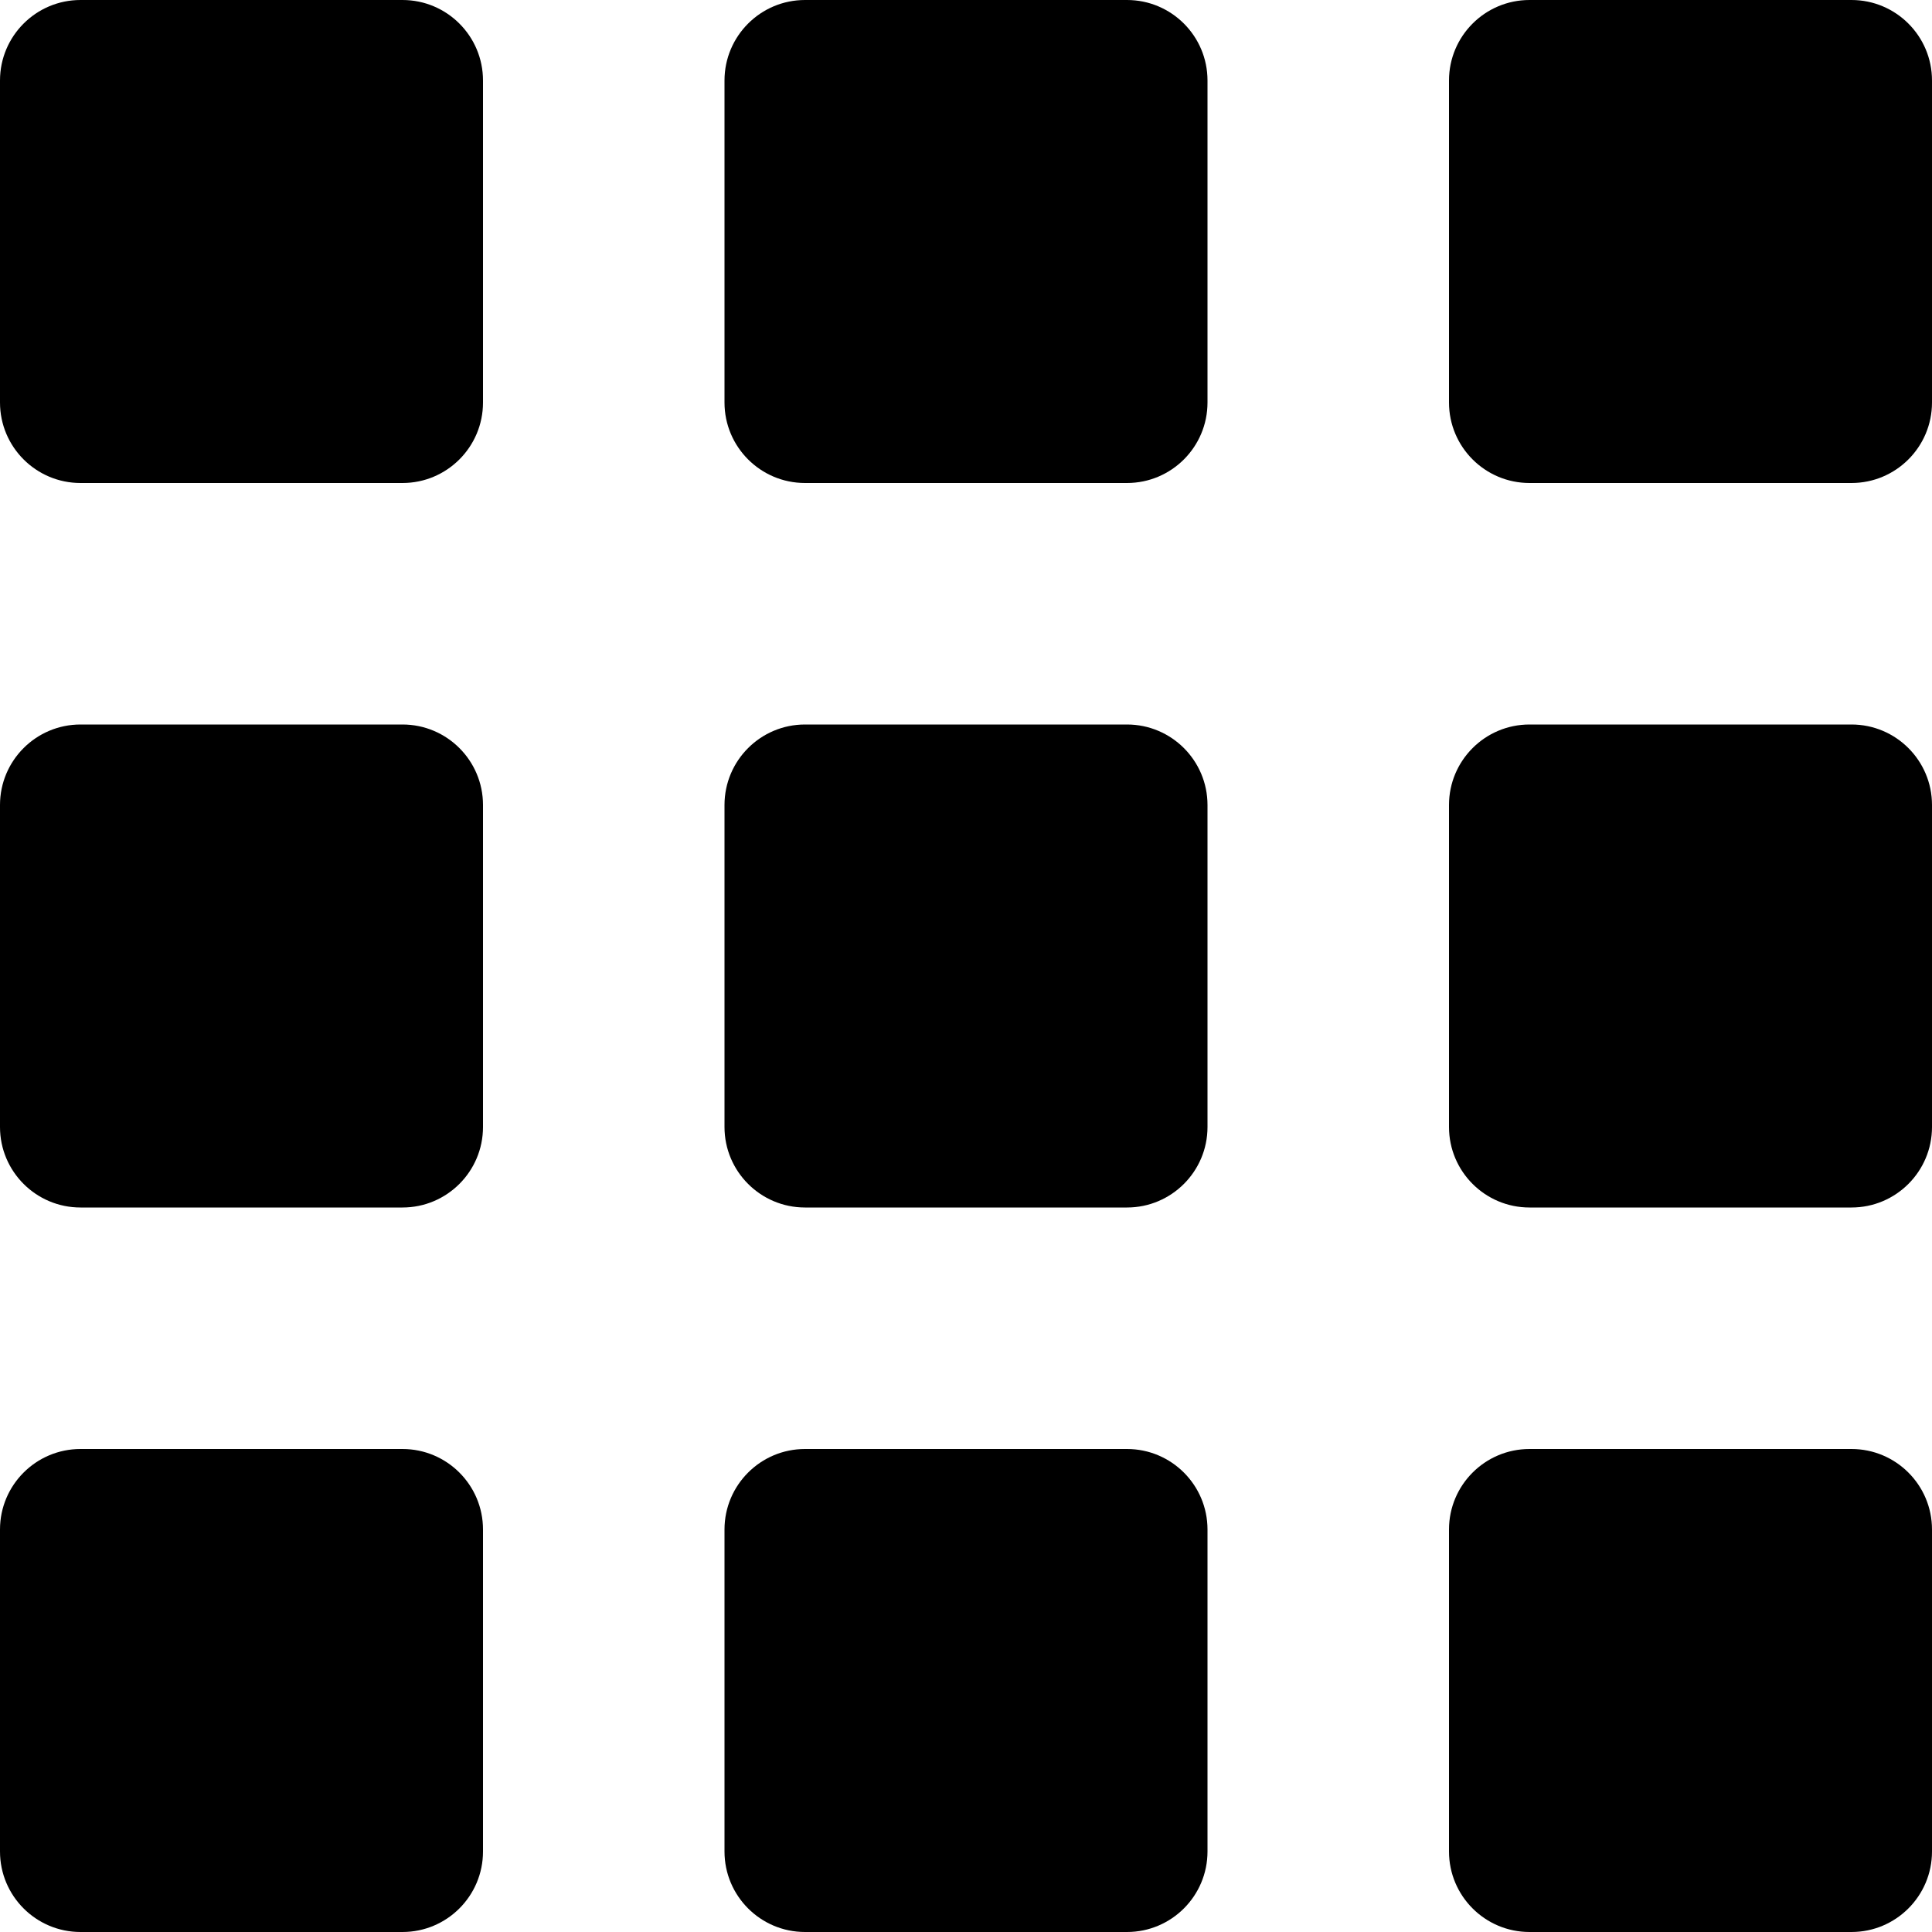
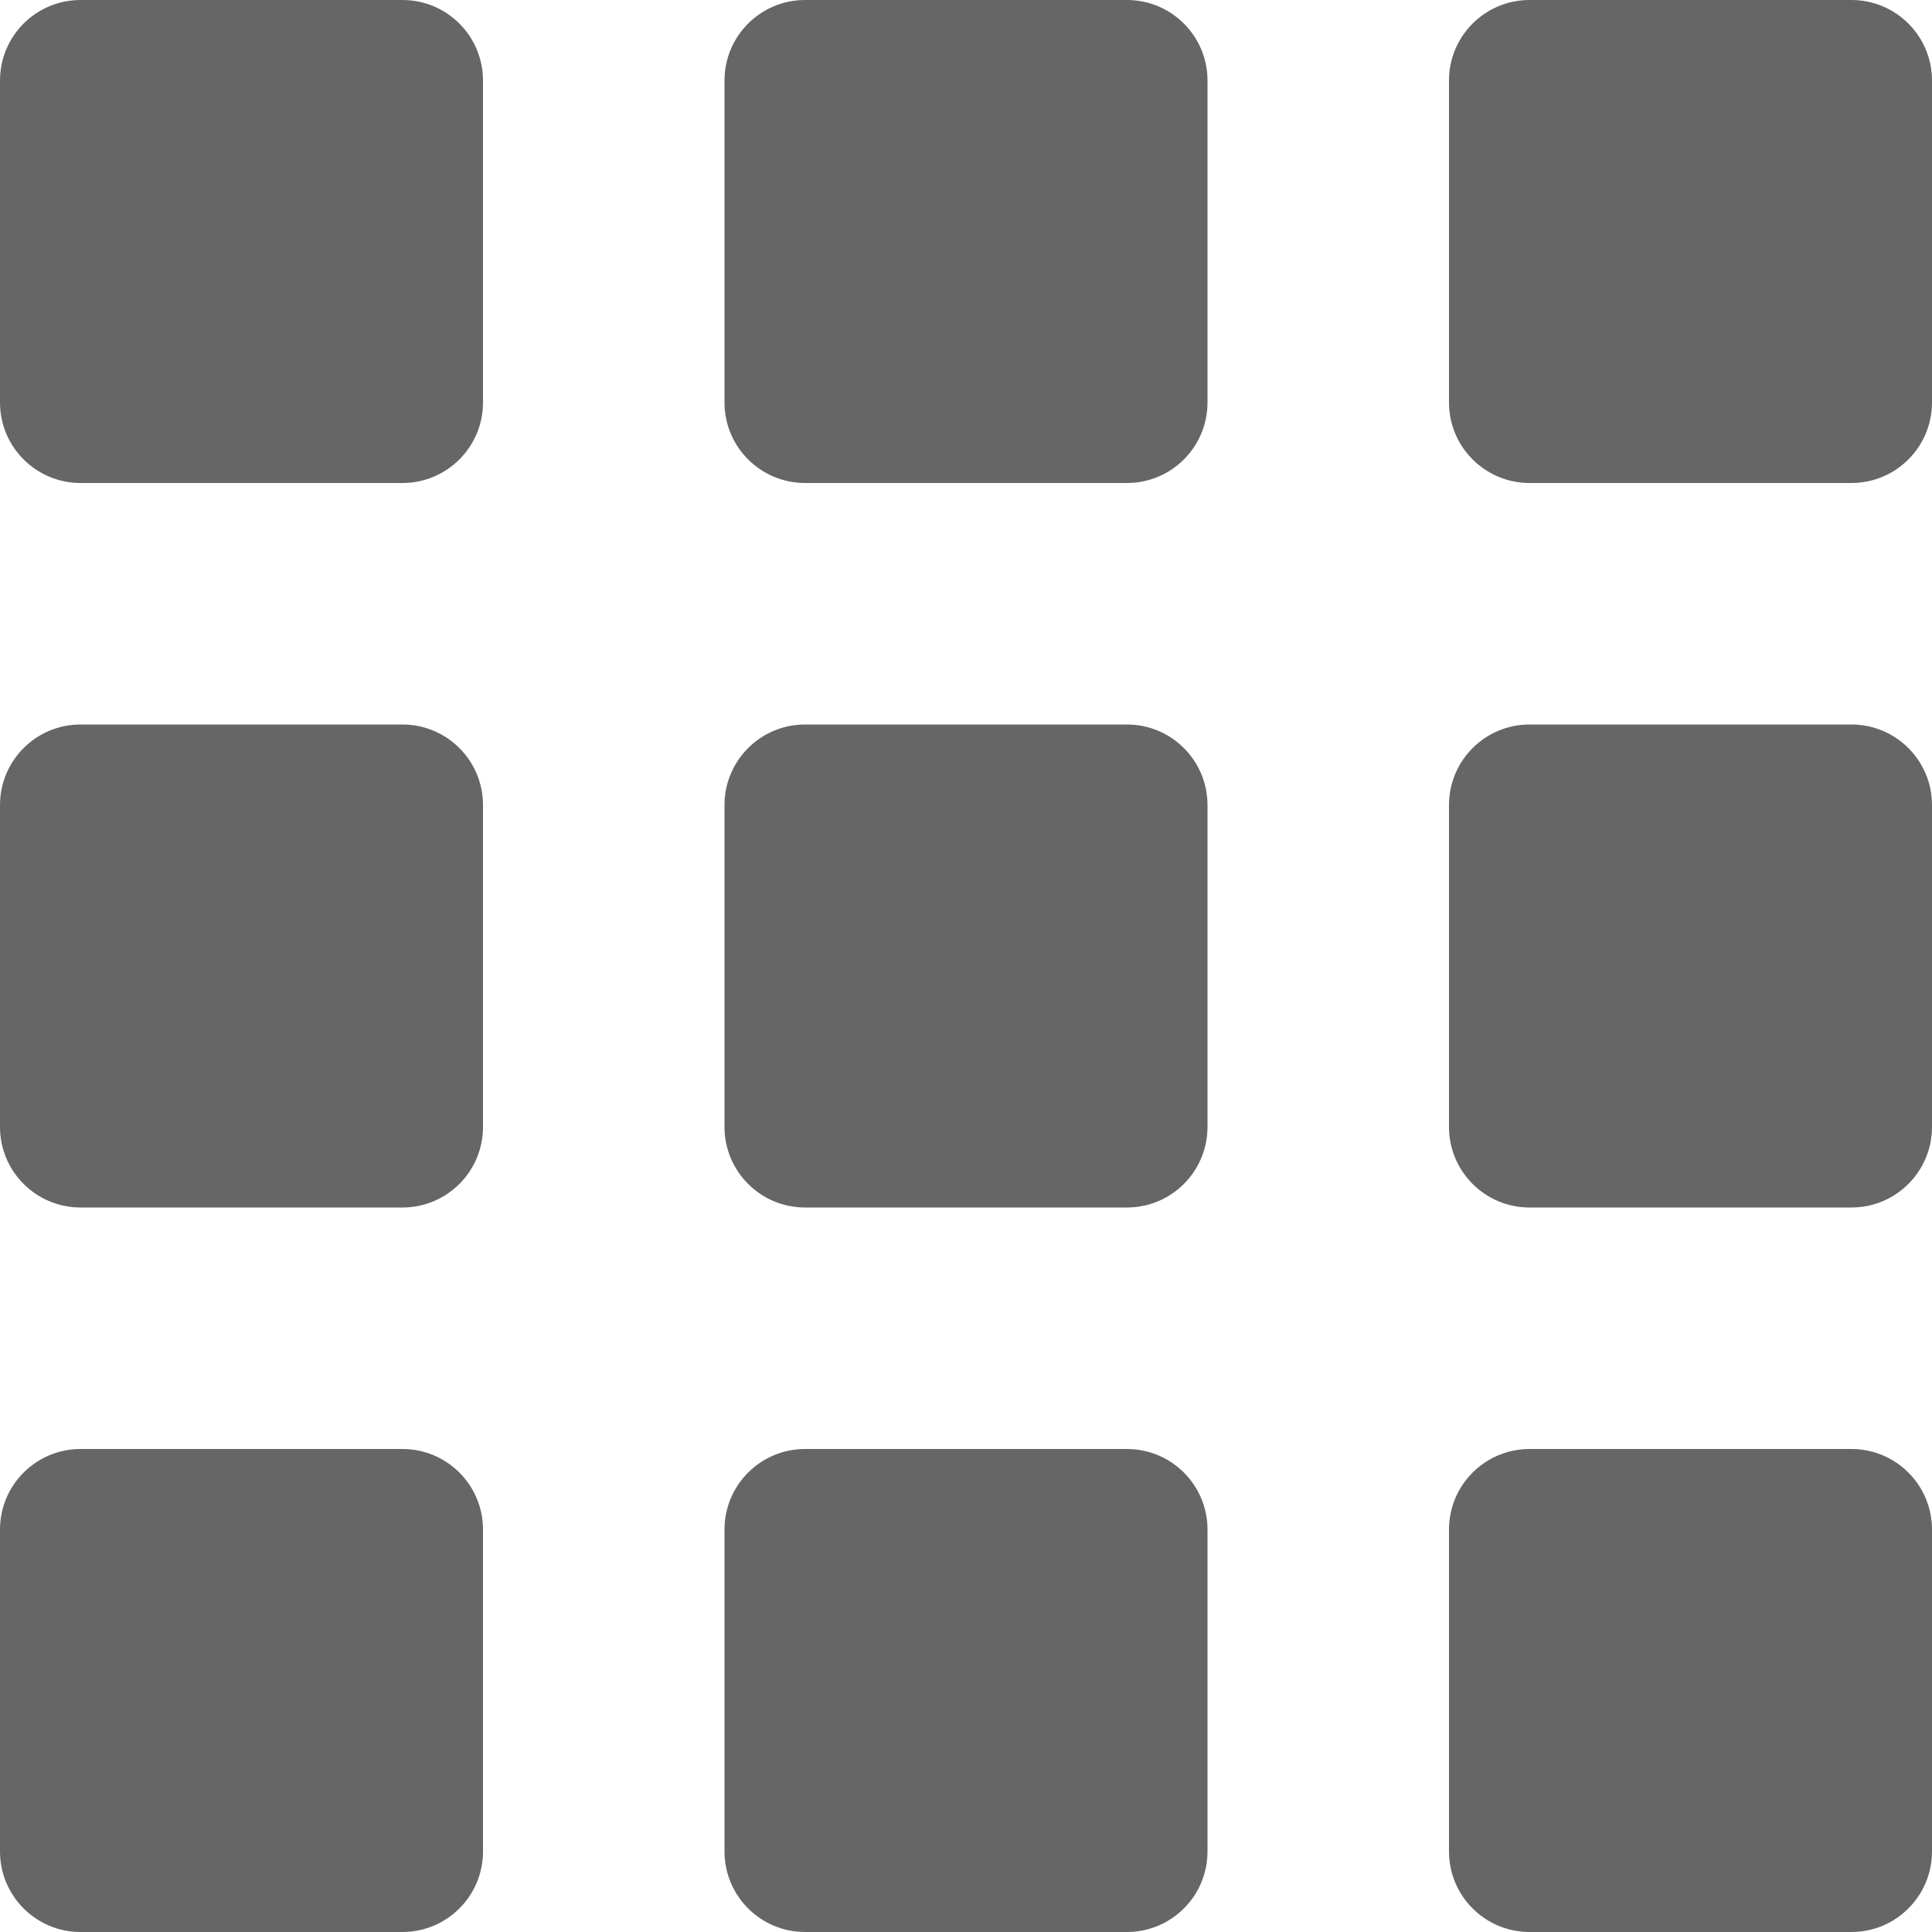
- <svg xmlns="http://www.w3.org/2000/svg" enable-background="new 0 0 24 24" height="512" viewBox="0 0 24 24" width="512">
-   <path d="m5 0h-4c-.552 0-1 .448-1 1v4c0 .552.448 1 1 1h4c.552 0 1-.448 1-1v-4c0-.552-.448-1-1-1z" />
-   <path d="m5 9h-4c-.552 0-1 .448-1 1v4c0 .552.448 1 1 1h4c.552 0 1-.448 1-1v-4c0-.552-.448-1-1-1z" />
-   <path d="m5 18h-4c-.552 0-1 .448-1 1v4c0 .552.448 1 1 1h4c.552 0 1-.448 1-1v-4c0-.552-.448-1-1-1z" />
-   <path d="m14 0h-4c-.552 0-1 .448-1 1v4c0 .552.448 1 1 1h4c.552 0 1-.448 1-1v-4c0-.552-.448-1-1-1z" />
-   <path d="m14 9h-4c-.552 0-1 .448-1 1v4c0 .552.448 1 1 1h4c.552 0 1-.448 1-1v-4c0-.552-.448-1-1-1z" />
-   <path d="m14 18h-4c-.552 0-1 .448-1 1v4c0 .552.448 1 1 1h4c.552 0 1-.448 1-1v-4c0-.552-.448-1-1-1z" />
-   <path d="m23 0h-4c-.552 0-1 .448-1 1v4c0 .552.448 1 1 1h4c.552 0 1-.448 1-1v-4c0-.552-.448-1-1-1z" />
-   <path d="m23 9h-4c-.552 0-1 .448-1 1v4c0 .552.448 1 1 1h4c.552 0 1-.448 1-1v-4c0-.552-.448-1-1-1z" />
-   <path d="m23 18h-4c-.552 0-1 .448-1 1v4c0 .552.448 1 1 1h4c.552 0 1-.448 1-1v-4c0-.552-.448-1-1-1z" />
+ <svg xmlns="http://www.w3.org/2000/svg" width="35" height="35" viewBox="0 0 35 35">
+   <g id="Productos" transform="translate(-15)">
+     <g id="products" transform="translate(15)">
+       <path id="Union_7" data-name="Union 7" d="M27.708,35a1.459,1.459,0,0,1-1.458-1.458V27.708a1.459,1.459,0,0,1,1.458-1.458h5.834A1.459,1.459,0,0,1,35,27.708v5.834A1.459,1.459,0,0,1,33.542,35ZM14.583,35a1.459,1.459,0,0,1-1.458-1.458V27.708a1.459,1.459,0,0,1,1.458-1.458h5.834a1.459,1.459,0,0,1,1.458,1.458v5.834A1.459,1.459,0,0,1,20.417,35ZM1.458,35A1.459,1.459,0,0,1,0,33.542V27.708A1.459,1.459,0,0,1,1.458,26.25H7.292A1.459,1.459,0,0,1,8.75,27.708v5.834A1.459,1.459,0,0,1,7.292,35Zm26.25-13.125a1.459,1.459,0,0,1-1.458-1.458V14.583a1.459,1.459,0,0,1,1.458-1.458h5.834A1.459,1.459,0,0,1,35,14.583v5.834a1.459,1.459,0,0,1-1.458,1.458Zm-13.125,0a1.459,1.459,0,0,1-1.458-1.458V14.583a1.459,1.459,0,0,1,1.458-1.458h5.834a1.459,1.459,0,0,1,1.458,1.458v5.834a1.459,1.459,0,0,1-1.458,1.458Zm-13.125,0A1.459,1.459,0,0,1,0,20.417V14.583a1.459,1.459,0,0,1,1.458-1.458H7.292A1.459,1.459,0,0,1,8.75,14.583v5.834a1.459,1.459,0,0,1-1.458,1.458ZM27.708,8.75A1.459,1.459,0,0,1,26.25,7.292V1.458A1.459,1.459,0,0,1,27.708,0h5.834A1.459,1.459,0,0,1,35,1.458V7.292A1.459,1.459,0,0,1,33.542,8.75Zm-13.125,0a1.459,1.459,0,0,1-1.458-1.458V1.458A1.459,1.459,0,0,1,14.583,0h5.834a1.459,1.459,0,0,1,1.458,1.458V7.292A1.459,1.459,0,0,1,20.417,8.75Zm-13.125,0A1.459,1.459,0,0,1,0,7.292V1.458A1.459,1.459,0,0,1,1.458,0H7.292A1.459,1.459,0,0,1,8.75,1.458V7.292A1.459,1.459,0,0,1,7.292,8.75Z" transform="translate(0)" fill="#666" />
+     </g>
+   </g>
</svg>
